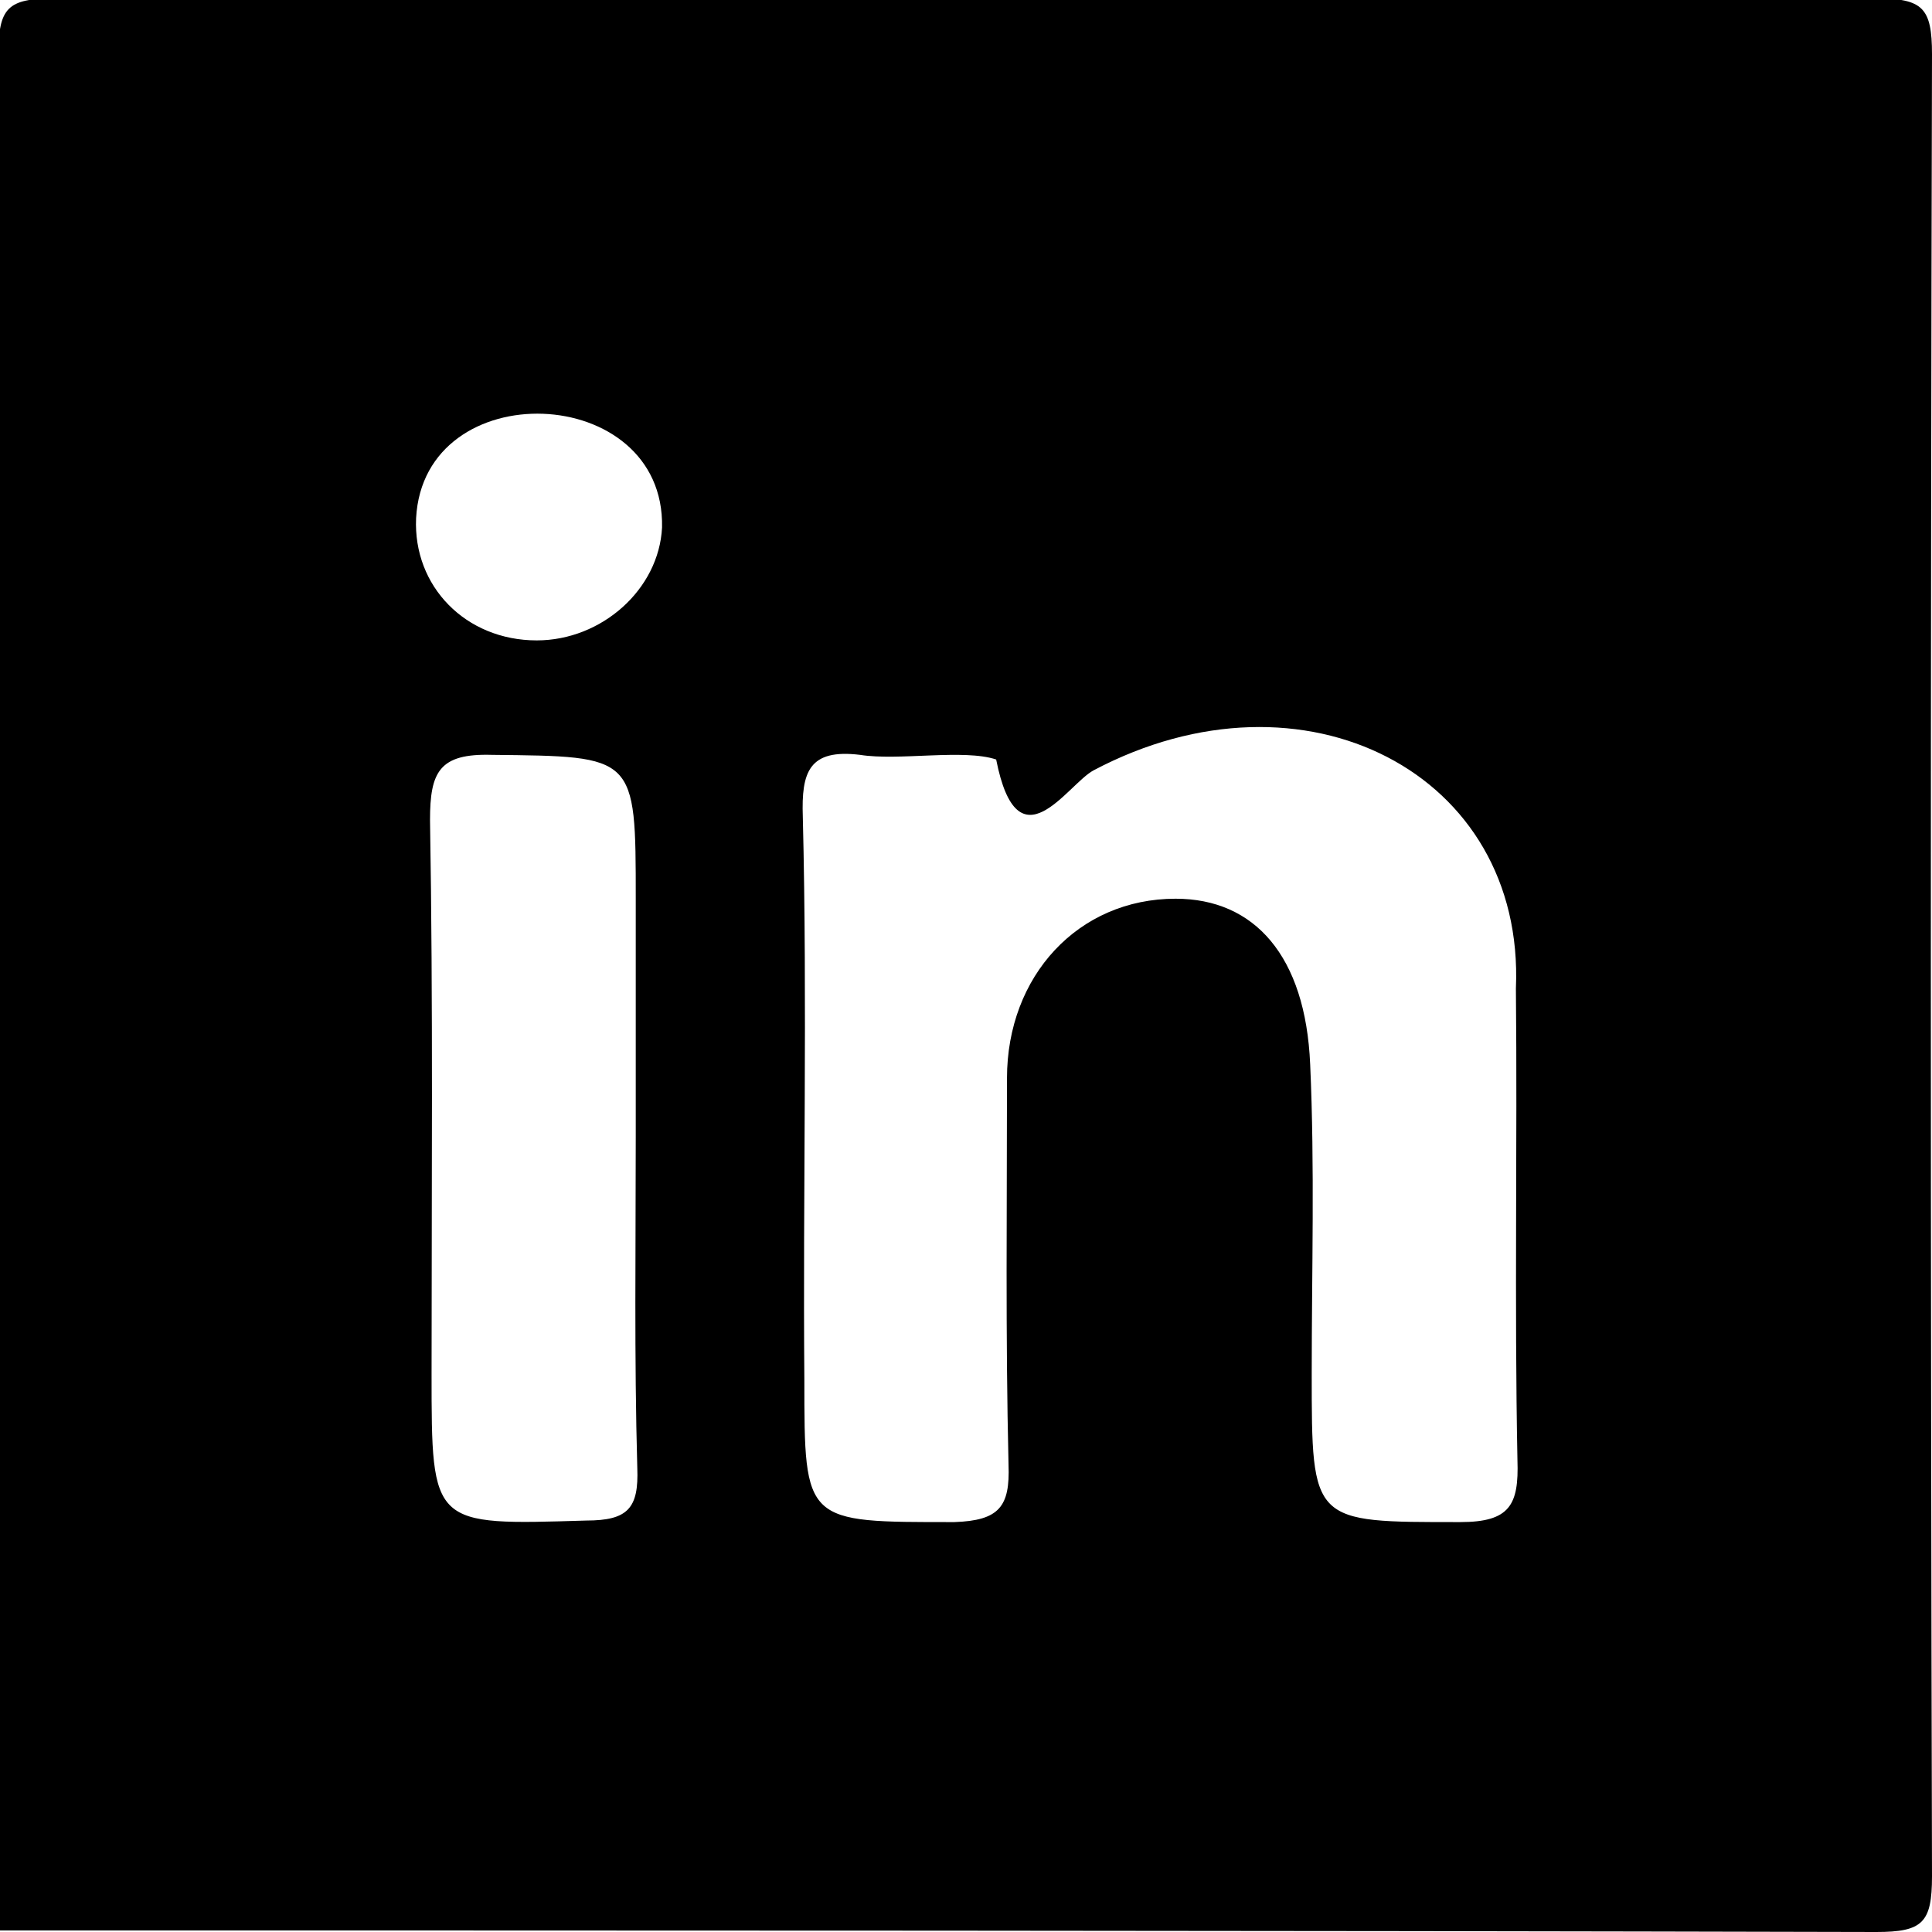
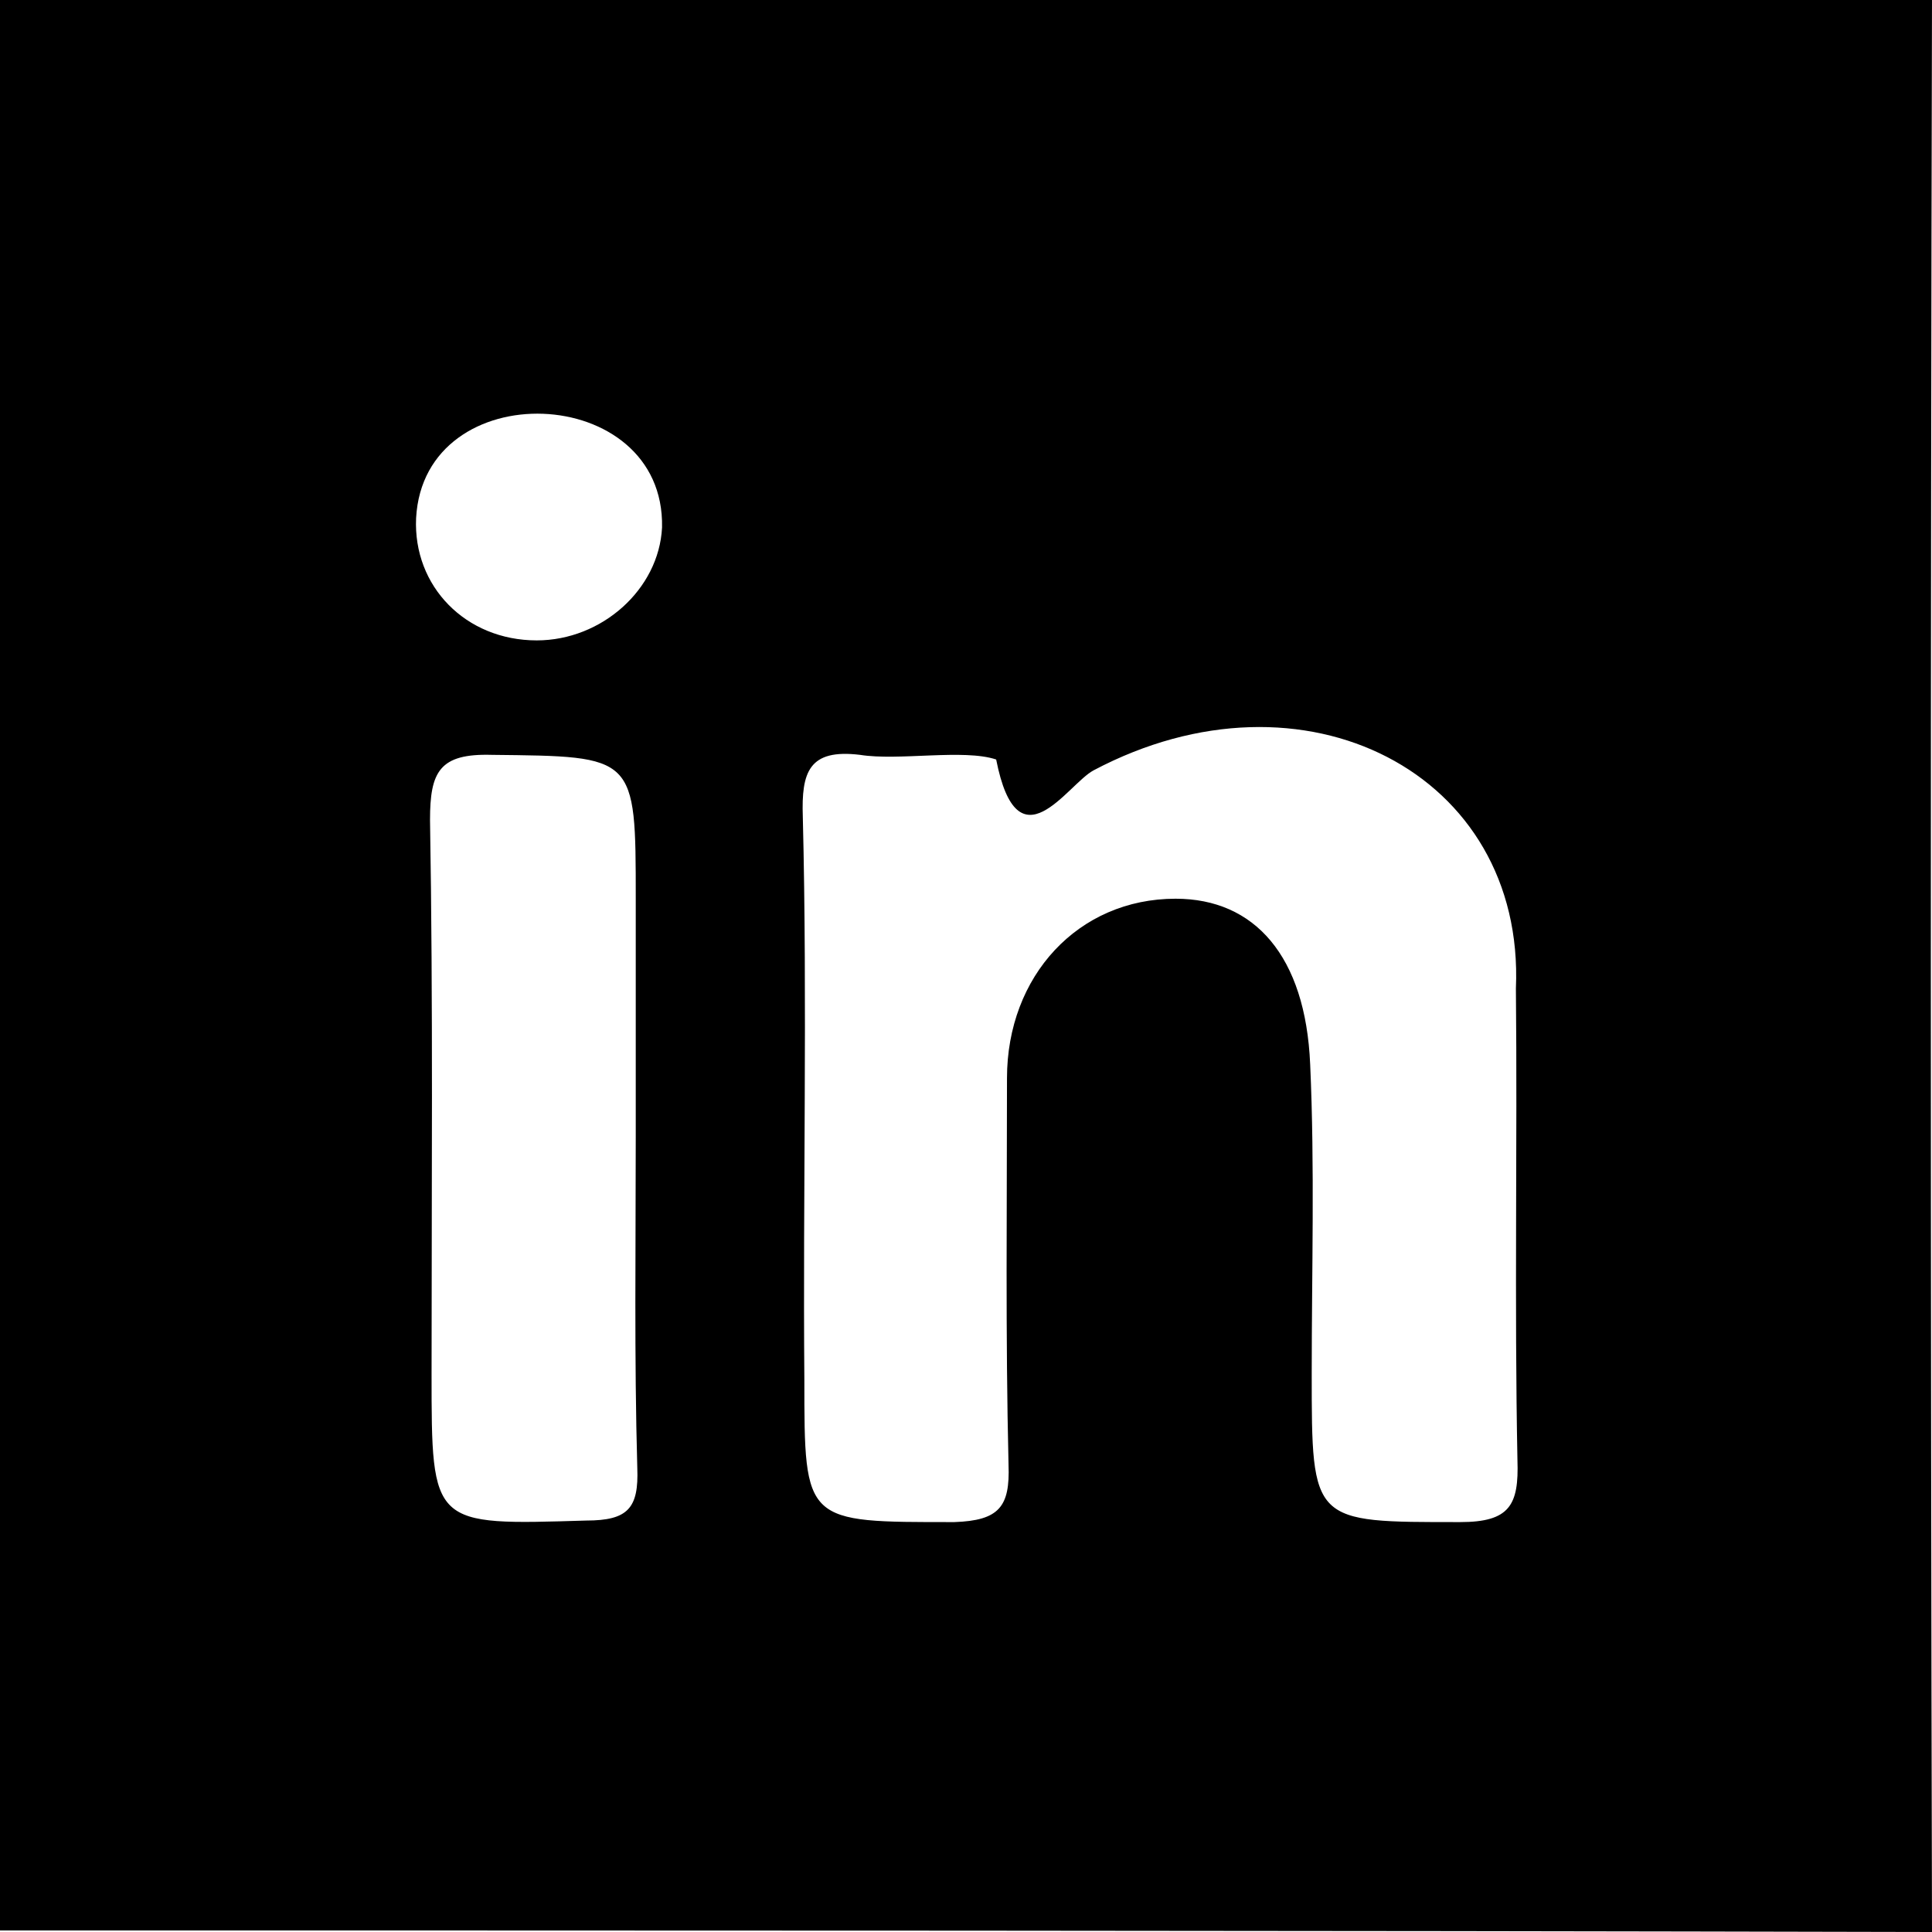
<svg xmlns="http://www.w3.org/2000/svg" version="1.1" id="Layer_1" x="0px" y="0px" viewBox="0 0 124.9 124.9" style="enable-background:new 0 0 124.9 124.9;" xml:space="preserve">
-   <path d="M124.9,3.5c0-3-0.6-3.6-3.6-3.6C82.1,0,42.8,0,3.5-0.1c-3,0-3.6,0.6-3.6,3.6C0,43.9,0,84.4,0,124.8c40.4,0,80.9,0,121.3,0.1  c3,0,3.6-0.6,3.6-3.6C124.8,82,124.8,42.8,124.9,3.5z M37.9,98.3c-10,0.3-10,0.4-10-9.5c0-11.9,0.1-23.9-0.1-35.8  c0-3.1,0.6-4.3,4-4.2c9.3,0.1,9.3,0,9.3,9.3c0,5.1,0,10.3,0,15.4c0,7.1-0.1,14.3,0.1,21.4C41.3,97.5,40.6,98.3,37.9,98.3z   M34.7,41.4c-4.6,0-8-3.5-7.8-7.9c0.5-9.4,16.1-8.8,15.9,0.6C42.6,38.1,38.9,41.4,34.7,41.4z M94.4,98.4c-9.6,0-9.6,0.1-9.6-9.6  c0-6.7,0.2-13.3-0.1-20c-0.3-7-3.6-10.7-8.7-10.7c-6.3,0-10.9,5-10.9,11.6c0,8.3-0.1,16.6,0.1,25c0.1,2.7-0.6,3.6-3.5,3.7  C52,98.4,52,98.5,52,89.2c-0.1-12.1,0.2-24.3-0.1-36.4c-0.1-2.9,0.4-4.4,3.7-4c2.5,0.4,6.7-0.4,8.8,0.3c1.4,7.1,4.6,1.6,6.3,0.7  C84.3,42.6,98.6,50,98,63.9c0.1,10.2-0.1,20.3,0.1,30.5C98.2,97.3,97.6,98.4,94.4,98.4z" />
+   <path d="M124.9,124.9c-0.1-41.7-0.1-83.3,0-125C83.2,0,41.6,0-0.1-0.1C0,41.5,0,83.2,0,124.8C41.6,124.8,83.3,124.8,124.9,124.9z   M37.9,98.3c-10,0.3-10,0.4-10-9.5c0-11.9,0.1-23.9-0.1-35.8c0-3.1,0.6-4.3,4-4.2c9.3,0.1,9.3,0,9.3,9.3c0,5.1,0,10.3,0,15.4  c0,7.1-0.1,14.3,0.1,21.4C41.3,97.5,40.6,98.3,37.9,98.3z M34.7,41.4c-4.6,0-8-3.5-7.8-7.9c0.5-9.4,16.1-8.8,15.9,0.6  C42.6,38.1,38.9,41.4,34.7,41.4z M94.4,98.4c-9.6,0-9.6,0.1-9.6-9.6c0-6.7,0.2-13.3-0.1-20c-0.3-7-3.6-10.7-8.7-10.7  c-6.3,0-10.9,5-10.9,11.6c0,8.3-0.1,16.6,0.1,25c0.1,2.7-0.6,3.6-3.5,3.7C52,98.4,52,98.5,52,89.2c-0.1-12.1,0.2-24.3-0.1-36.4  c-0.1-2.9,0.4-4.4,3.7-4c2.5,0.4,6.7-0.4,8.8,0.3c1.4,7.1,4.6,1.6,6.3,0.7C84.3,42.6,98.6,50,98,63.9c0.1,10.2-0.1,20.3,0.1,30.5  C98.2,97.3,97.6,98.4,94.4,98.4z" />
</svg>
